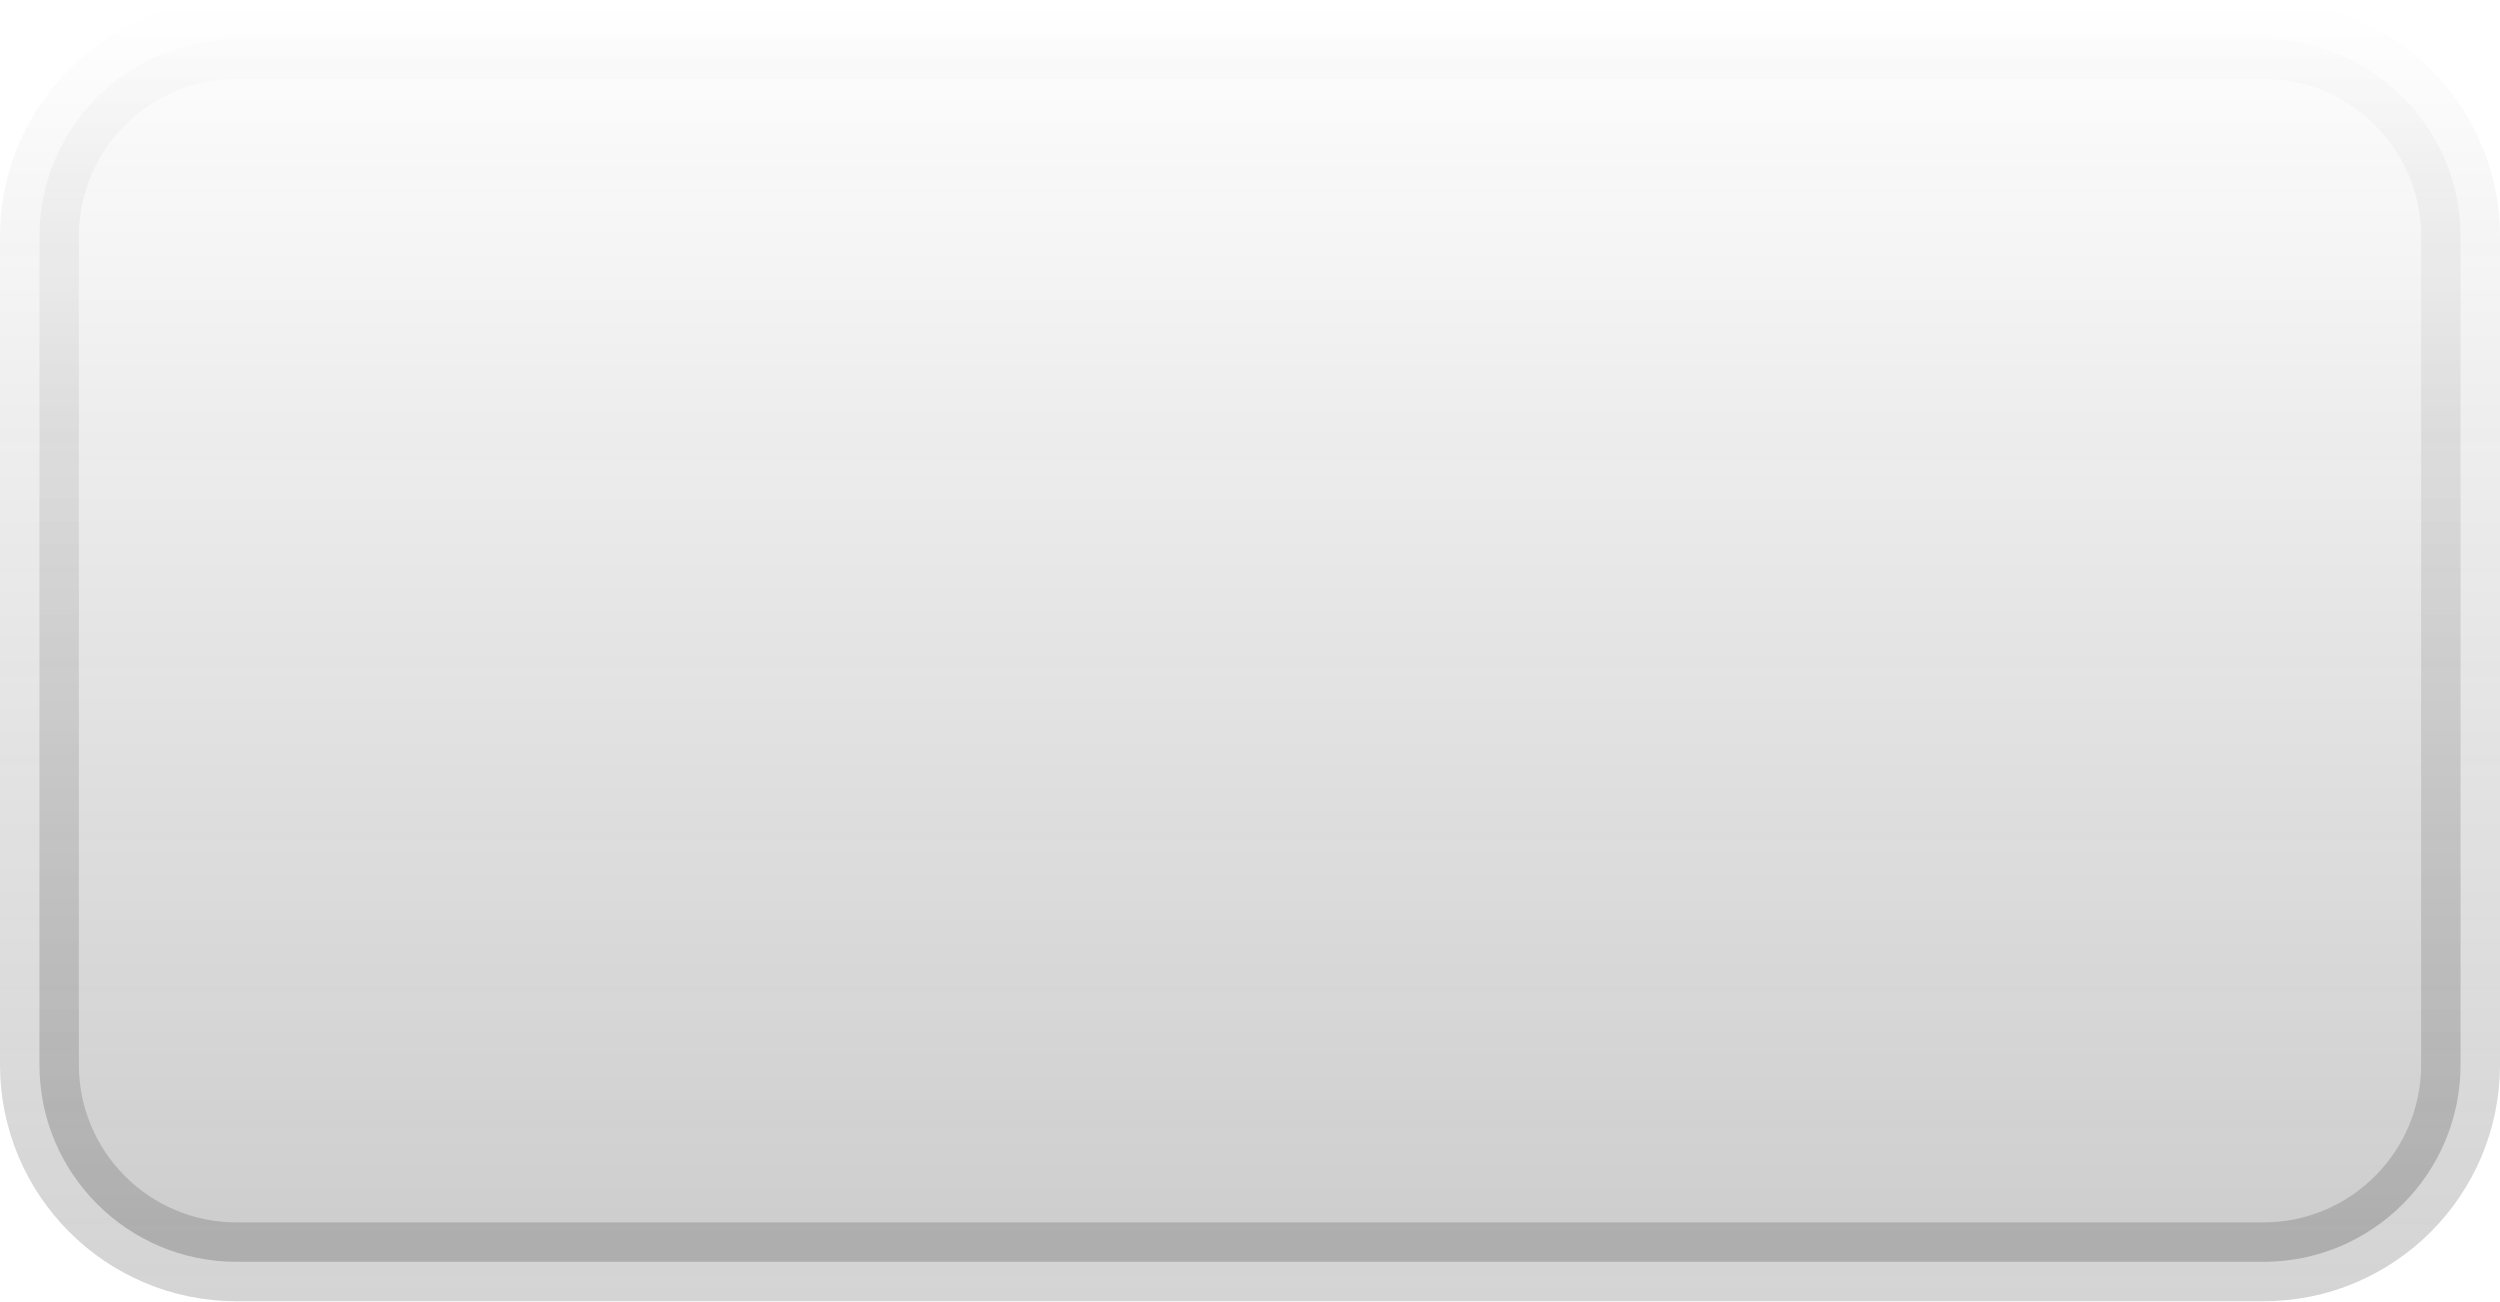
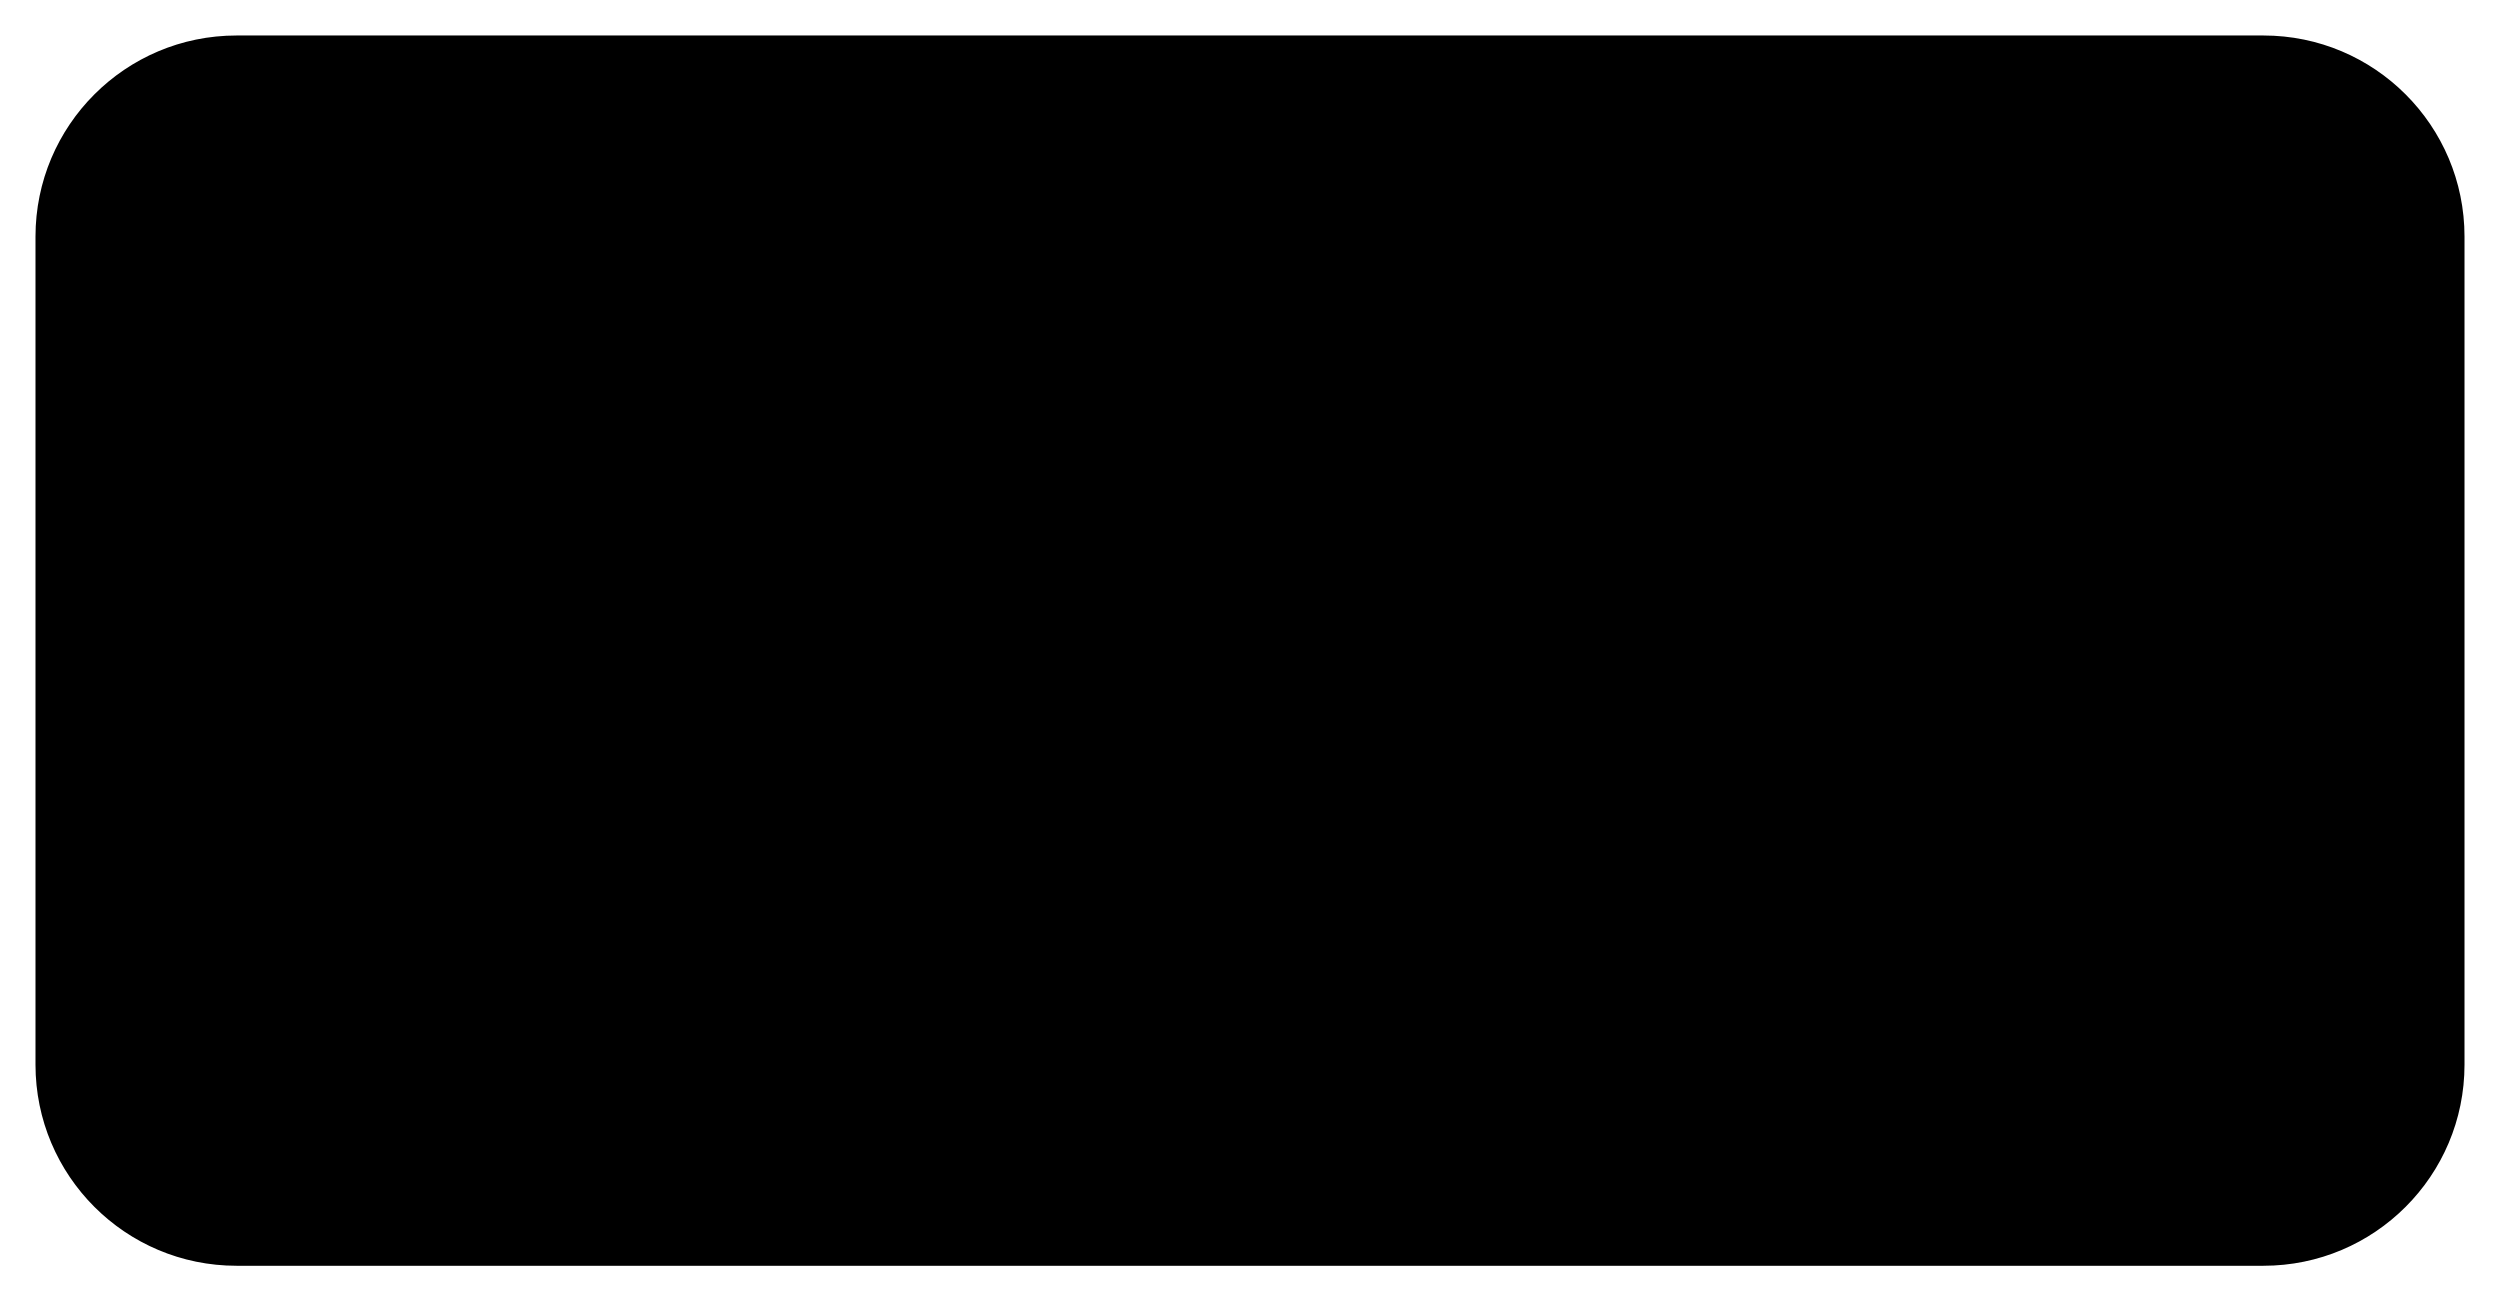
<svg xmlns="http://www.w3.org/2000/svg" width="317" height="165" viewBox="0 0 317 165" fill="none">
-   <rect x="5" y="5" width="307" height="155" rx="25" fill="url(#paint0_linear_3437_5680)" stroke="url(#paint1_linear_3437_5680)" stroke-width="10" />
+   <rect x="5" y="5" width="307" height="155" rx="25" fill="url(#paint0_linear_3437_5680)" stroke="url(#paint1_linear_3437_5680)" strokeWidth="10" />
  <defs>
    <linearGradient id="paint0_linear_3437_5680" x1="158.5" y1="0" x2="158.5" y2="165" gradientUnits="userSpaceOnUse">
-       <stop stop-color="#0C0C0C" stop-opacity="0" />
-       <stop offset="1" stop-color="#1E1E1E" stop-opacity="0.23" />
+       <stop stopColor="#0C0C0C" stopOpacity="0" />
+       <stop offset="1" stopColor="#1E1E1E" stopOpacity="0.23" />
    </linearGradient>
    <linearGradient id="paint1_linear_3437_5680" x1="158.5" y1="0" x2="158.5" y2="165" gradientUnits="userSpaceOnUse">
-       <stop stop-opacity="0" />
-       <stop offset="1" stop-color="#3B3B3B" stop-opacity="0.22" />
+       <stop stopOpacity="0" />
+       <stop offset="1" stopColor="#3B3B3B" stopOpacity="0.22" />
    </linearGradient>
  </defs>
</svg>
